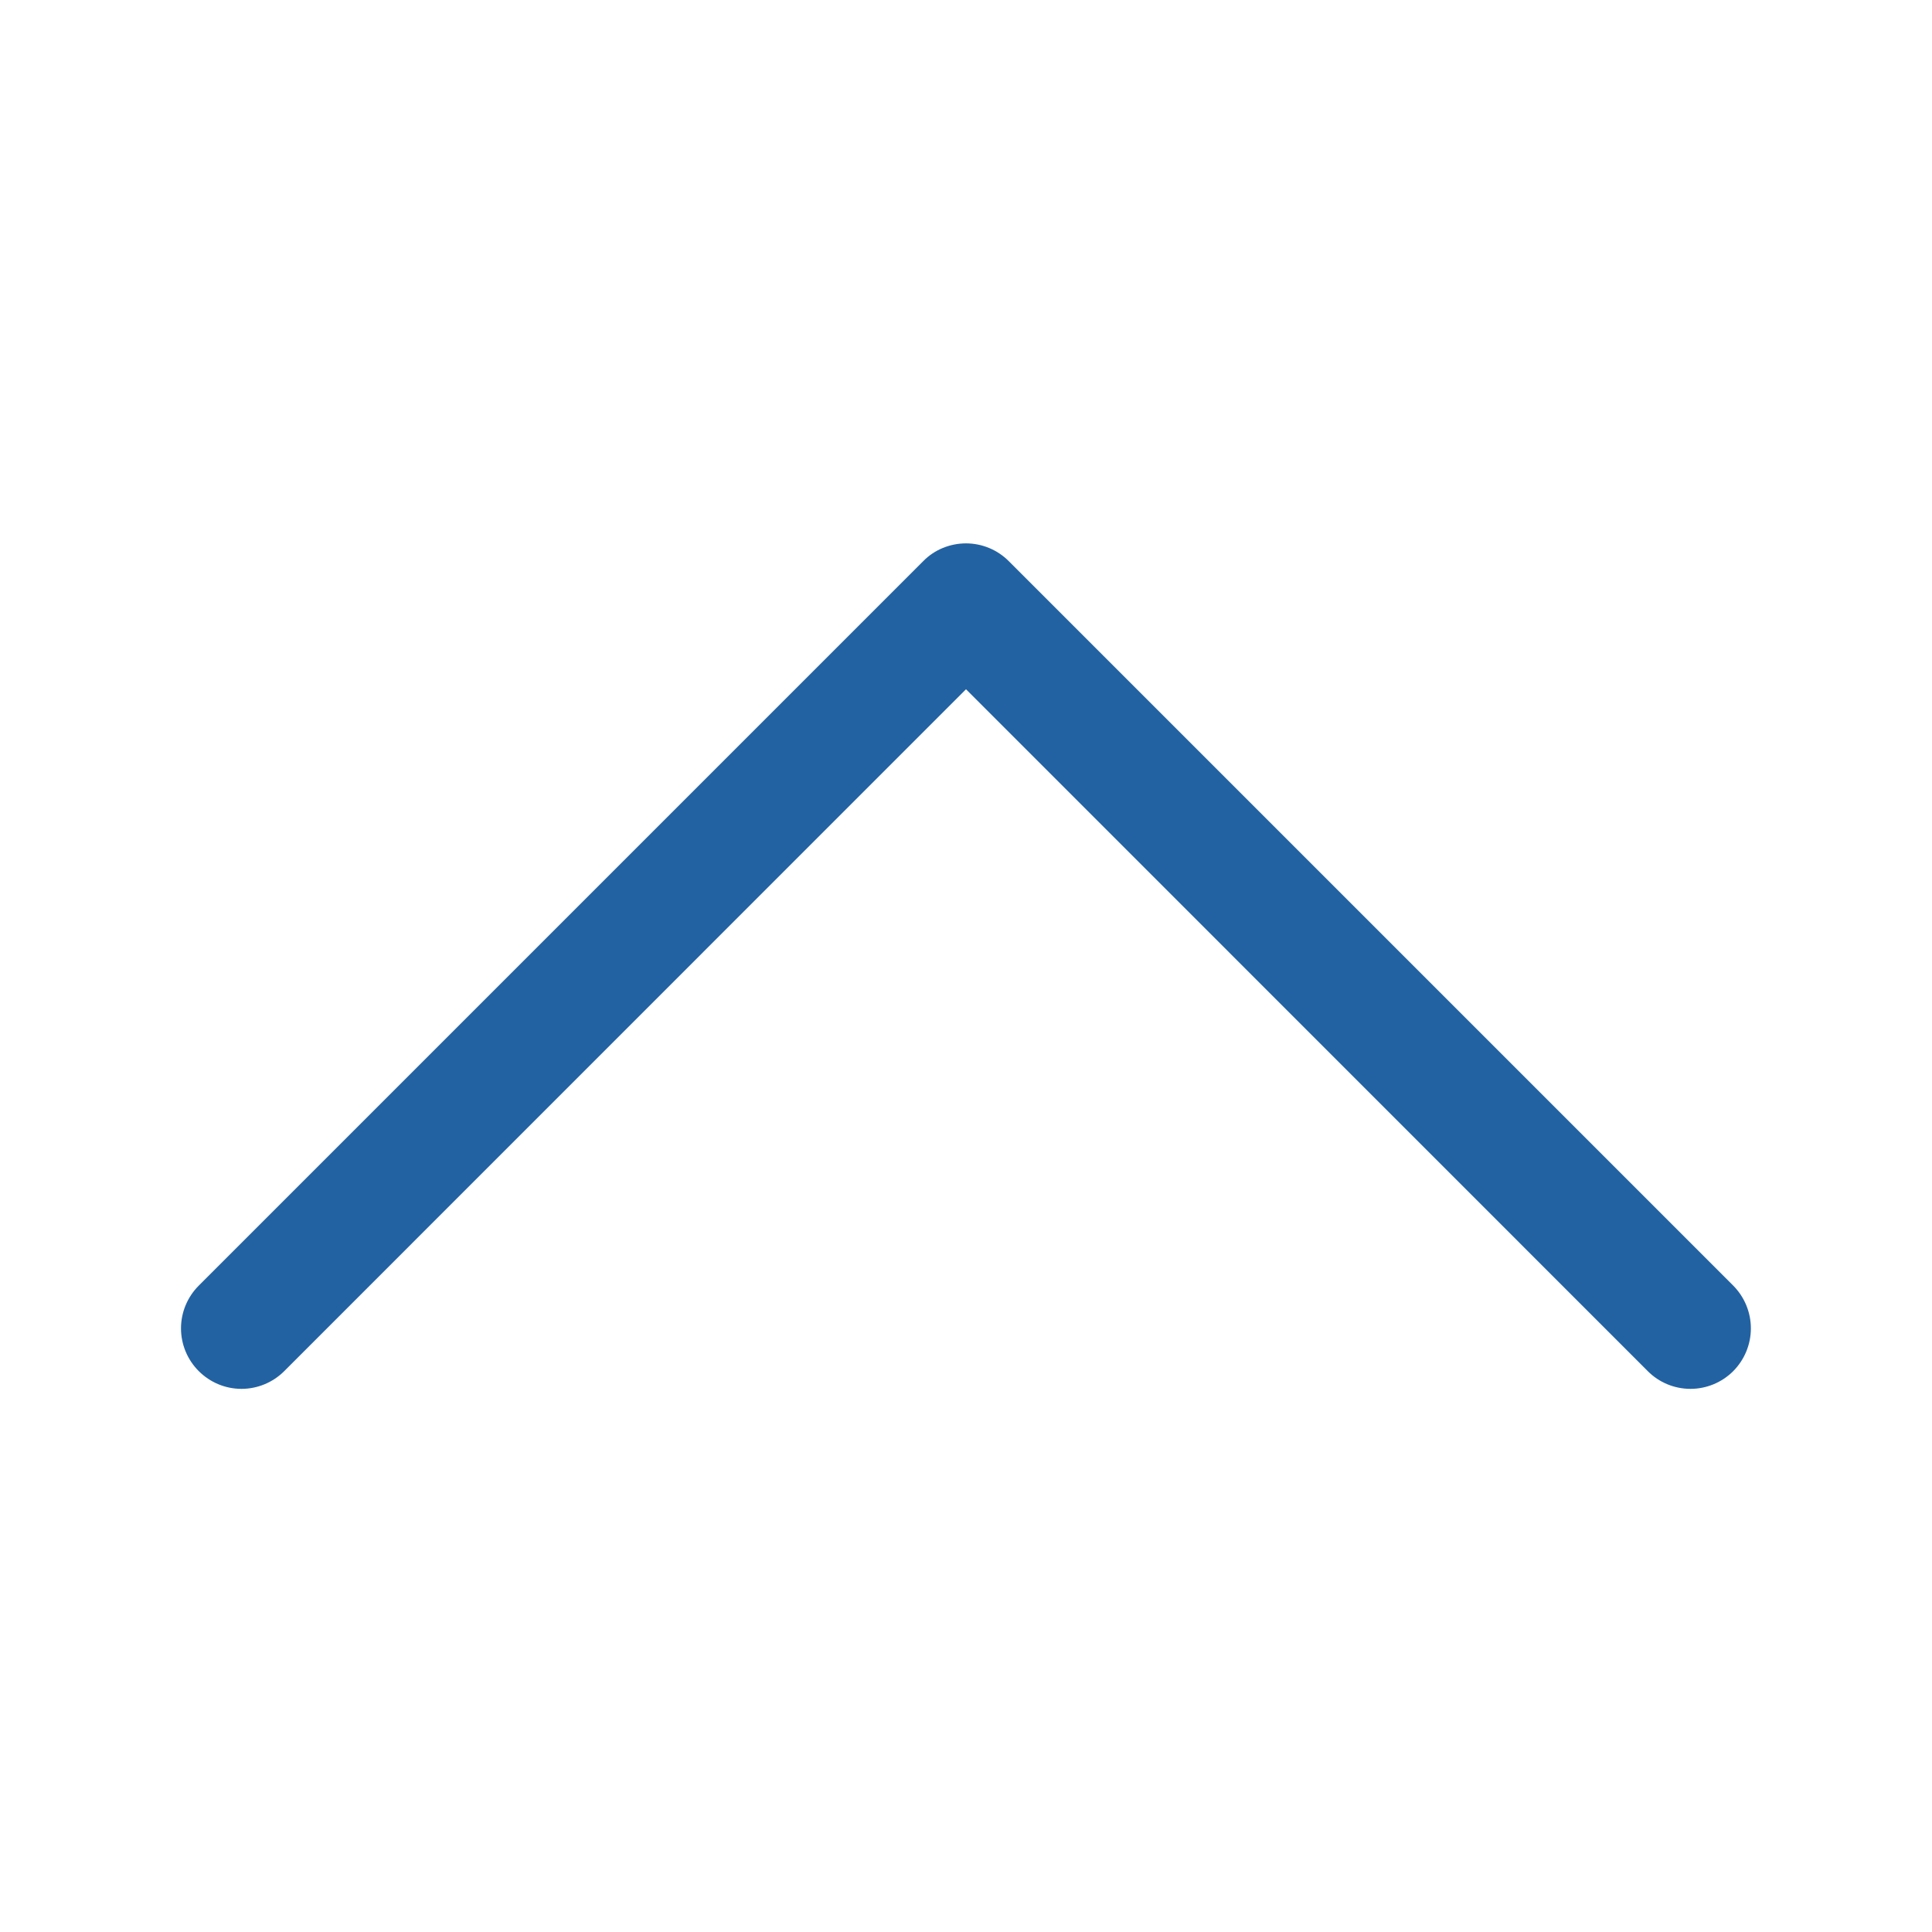
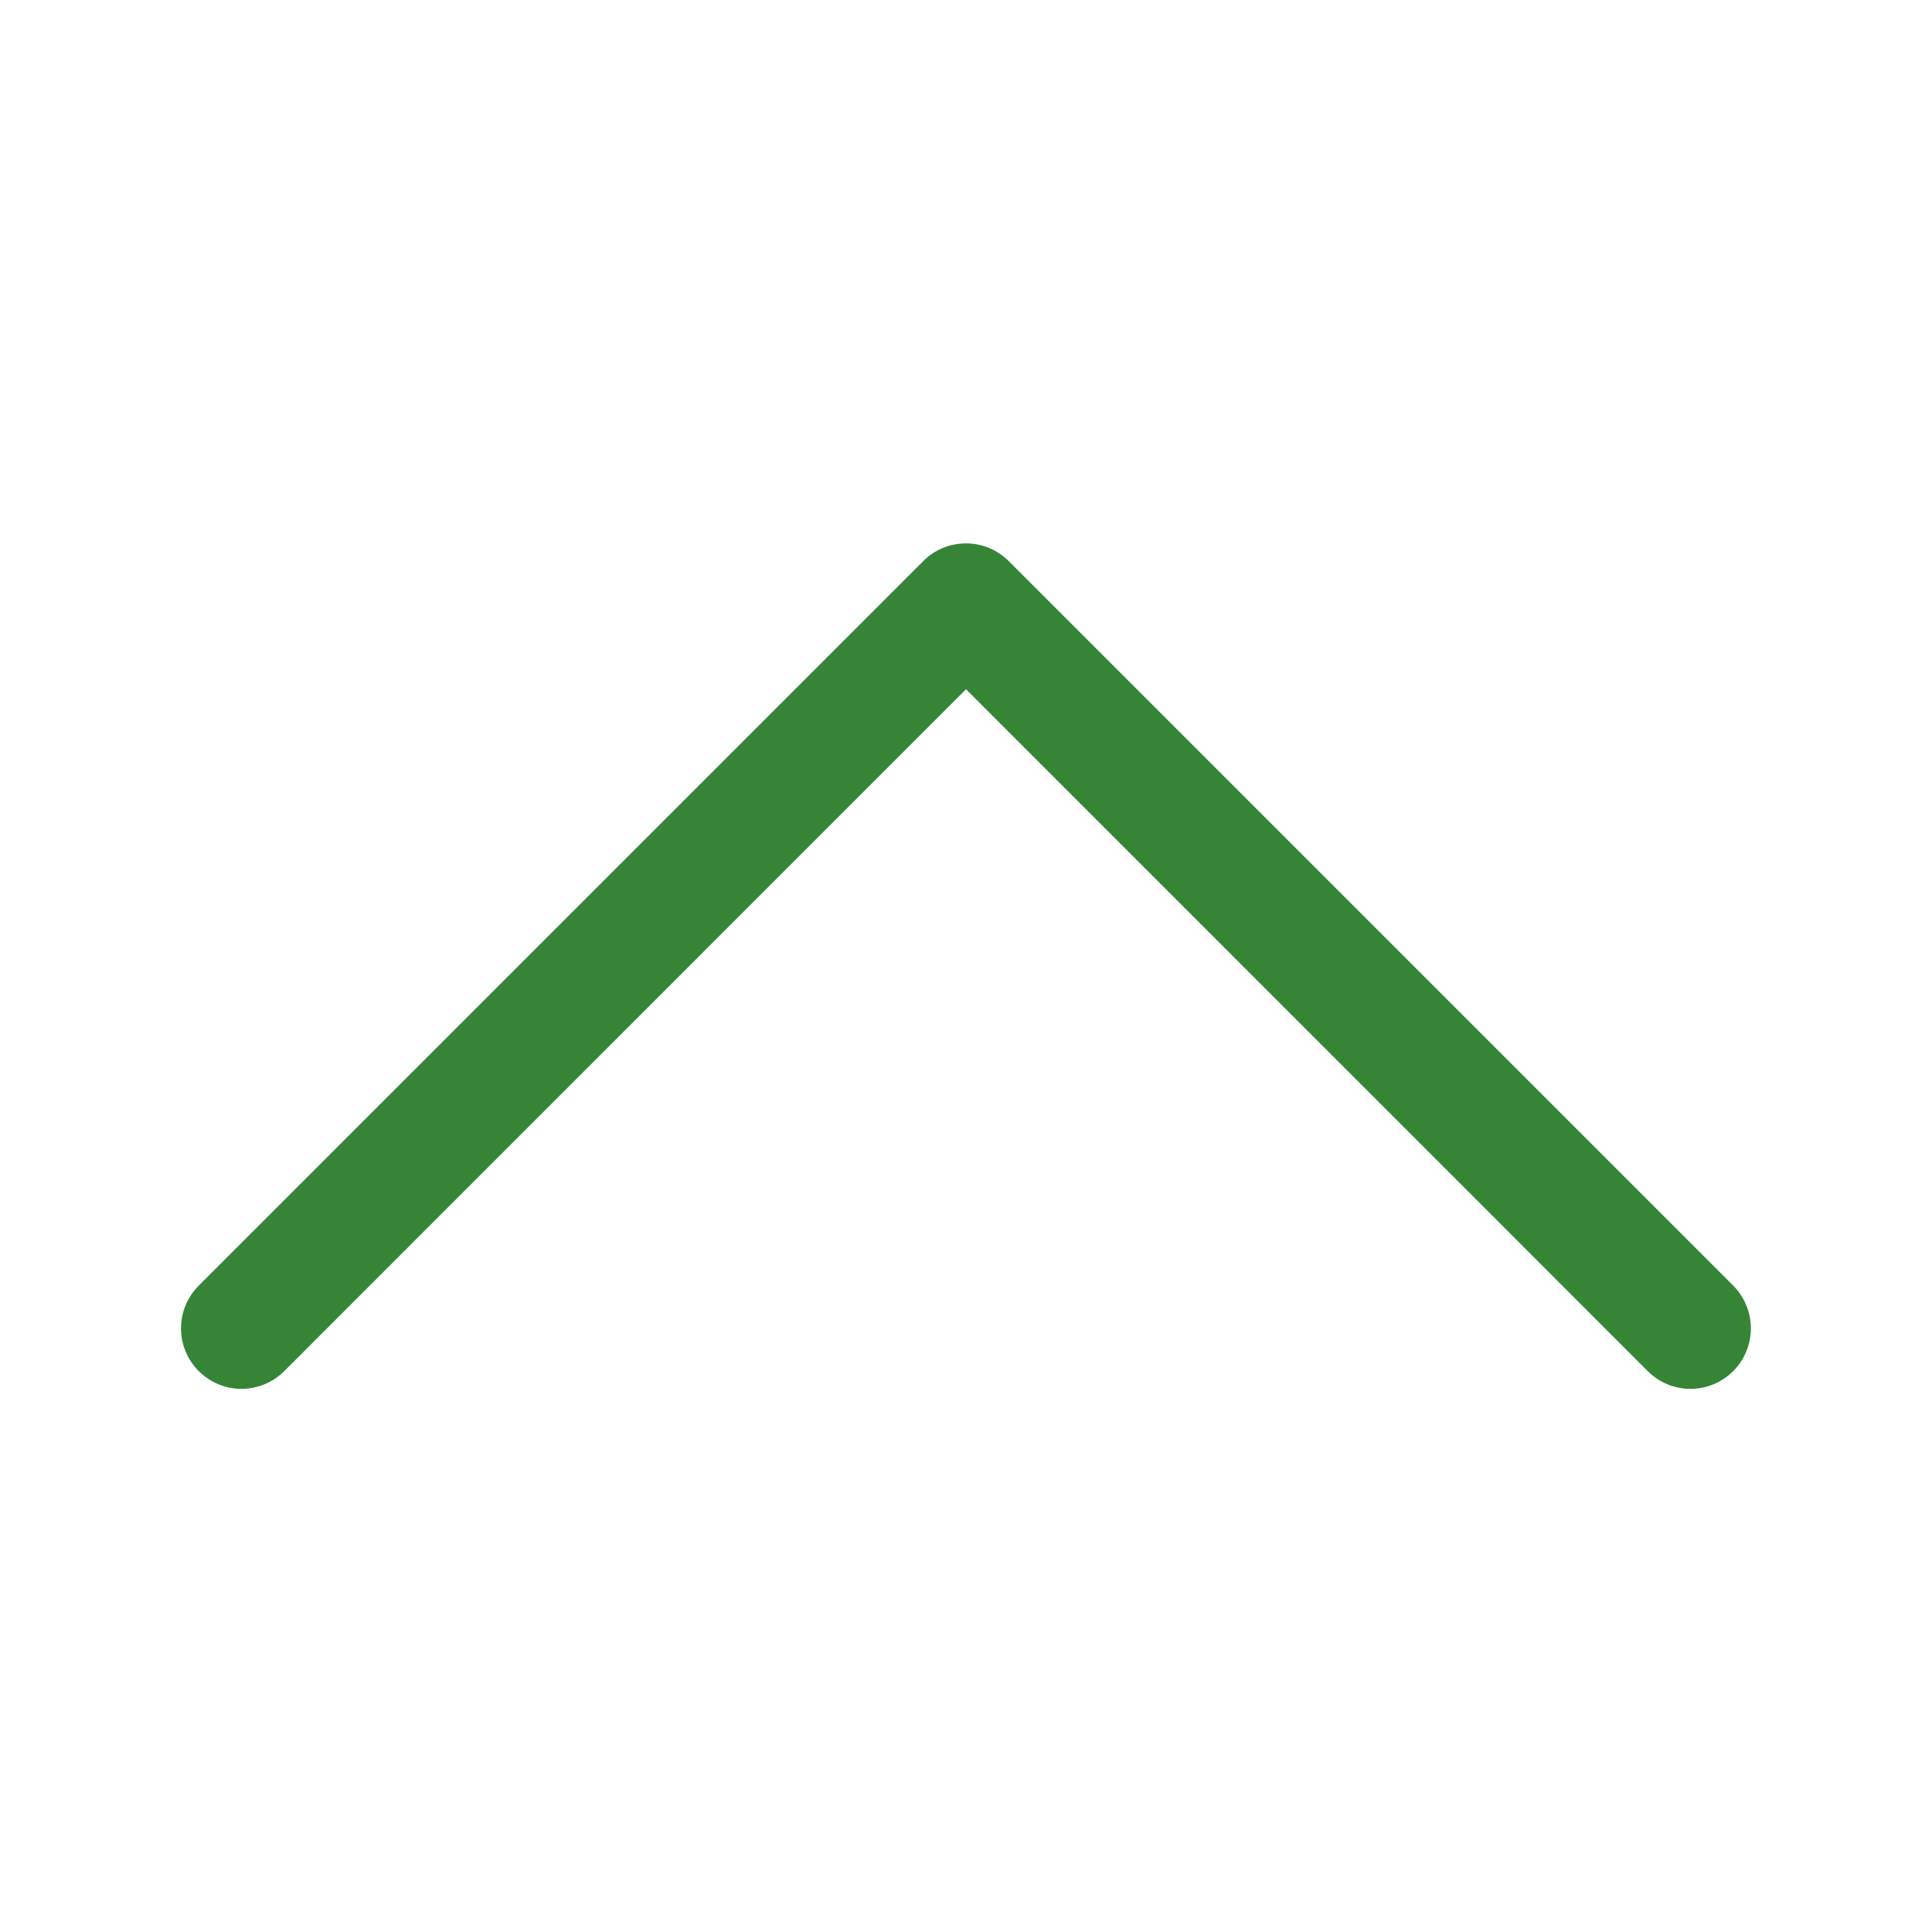
<svg xmlns="http://www.w3.org/2000/svg" width="16" height="16" viewBox="0 0 16 16" fill="none">
-   <path fill-rule="evenodd" clip-rule="evenodd" d="M7.646 4.647C7.692 4.6 7.747 4.563 7.808 4.538C7.869 4.513 7.934 4.5 8 4.5C8.065 4.5 8.131 4.513 8.191 4.538C8.252 4.563 8.307 4.6 8.354 4.647L14.354 10.647C14.447 10.741 14.5 10.868 14.5 11.001C14.5 11.134 14.447 11.261 14.354 11.355C14.26 11.449 14.132 11.502 14 11.502C13.867 11.502 13.739 11.449 13.646 11.355L8 5.708L2.354 11.355C2.26 11.449 2.132 11.502 2 11.502C1.867 11.502 1.74 11.449 1.646 11.355C1.552 11.261 1.499 11.134 1.499 11.001C1.499 10.868 1.552 10.741 1.646 10.647L7.646 4.647Z" fill="#2362A2" />
+   <path fill-rule="evenodd" clip-rule="evenodd" d="M7.646 4.647C7.692 4.6 7.747 4.563 7.808 4.538C7.869 4.513 7.934 4.5 8 4.5C8.065 4.5 8.131 4.513 8.191 4.538C8.252 4.563 8.307 4.6 8.354 4.647L14.354 10.647C14.447 10.741 14.5 10.868 14.5 11.001C14.5 11.134 14.447 11.261 14.354 11.355C14.26 11.449 14.132 11.502 14 11.502C13.867 11.502 13.739 11.449 13.646 11.355L8 5.708L2.354 11.355C2.26 11.449 2.132 11.502 2 11.502C1.867 11.502 1.74 11.449 1.646 11.355C1.552 11.261 1.499 11.134 1.499 11.001C1.499 10.868 1.552 10.741 1.646 10.647L7.646 4.647Z" fill="#368537" />
</svg>
